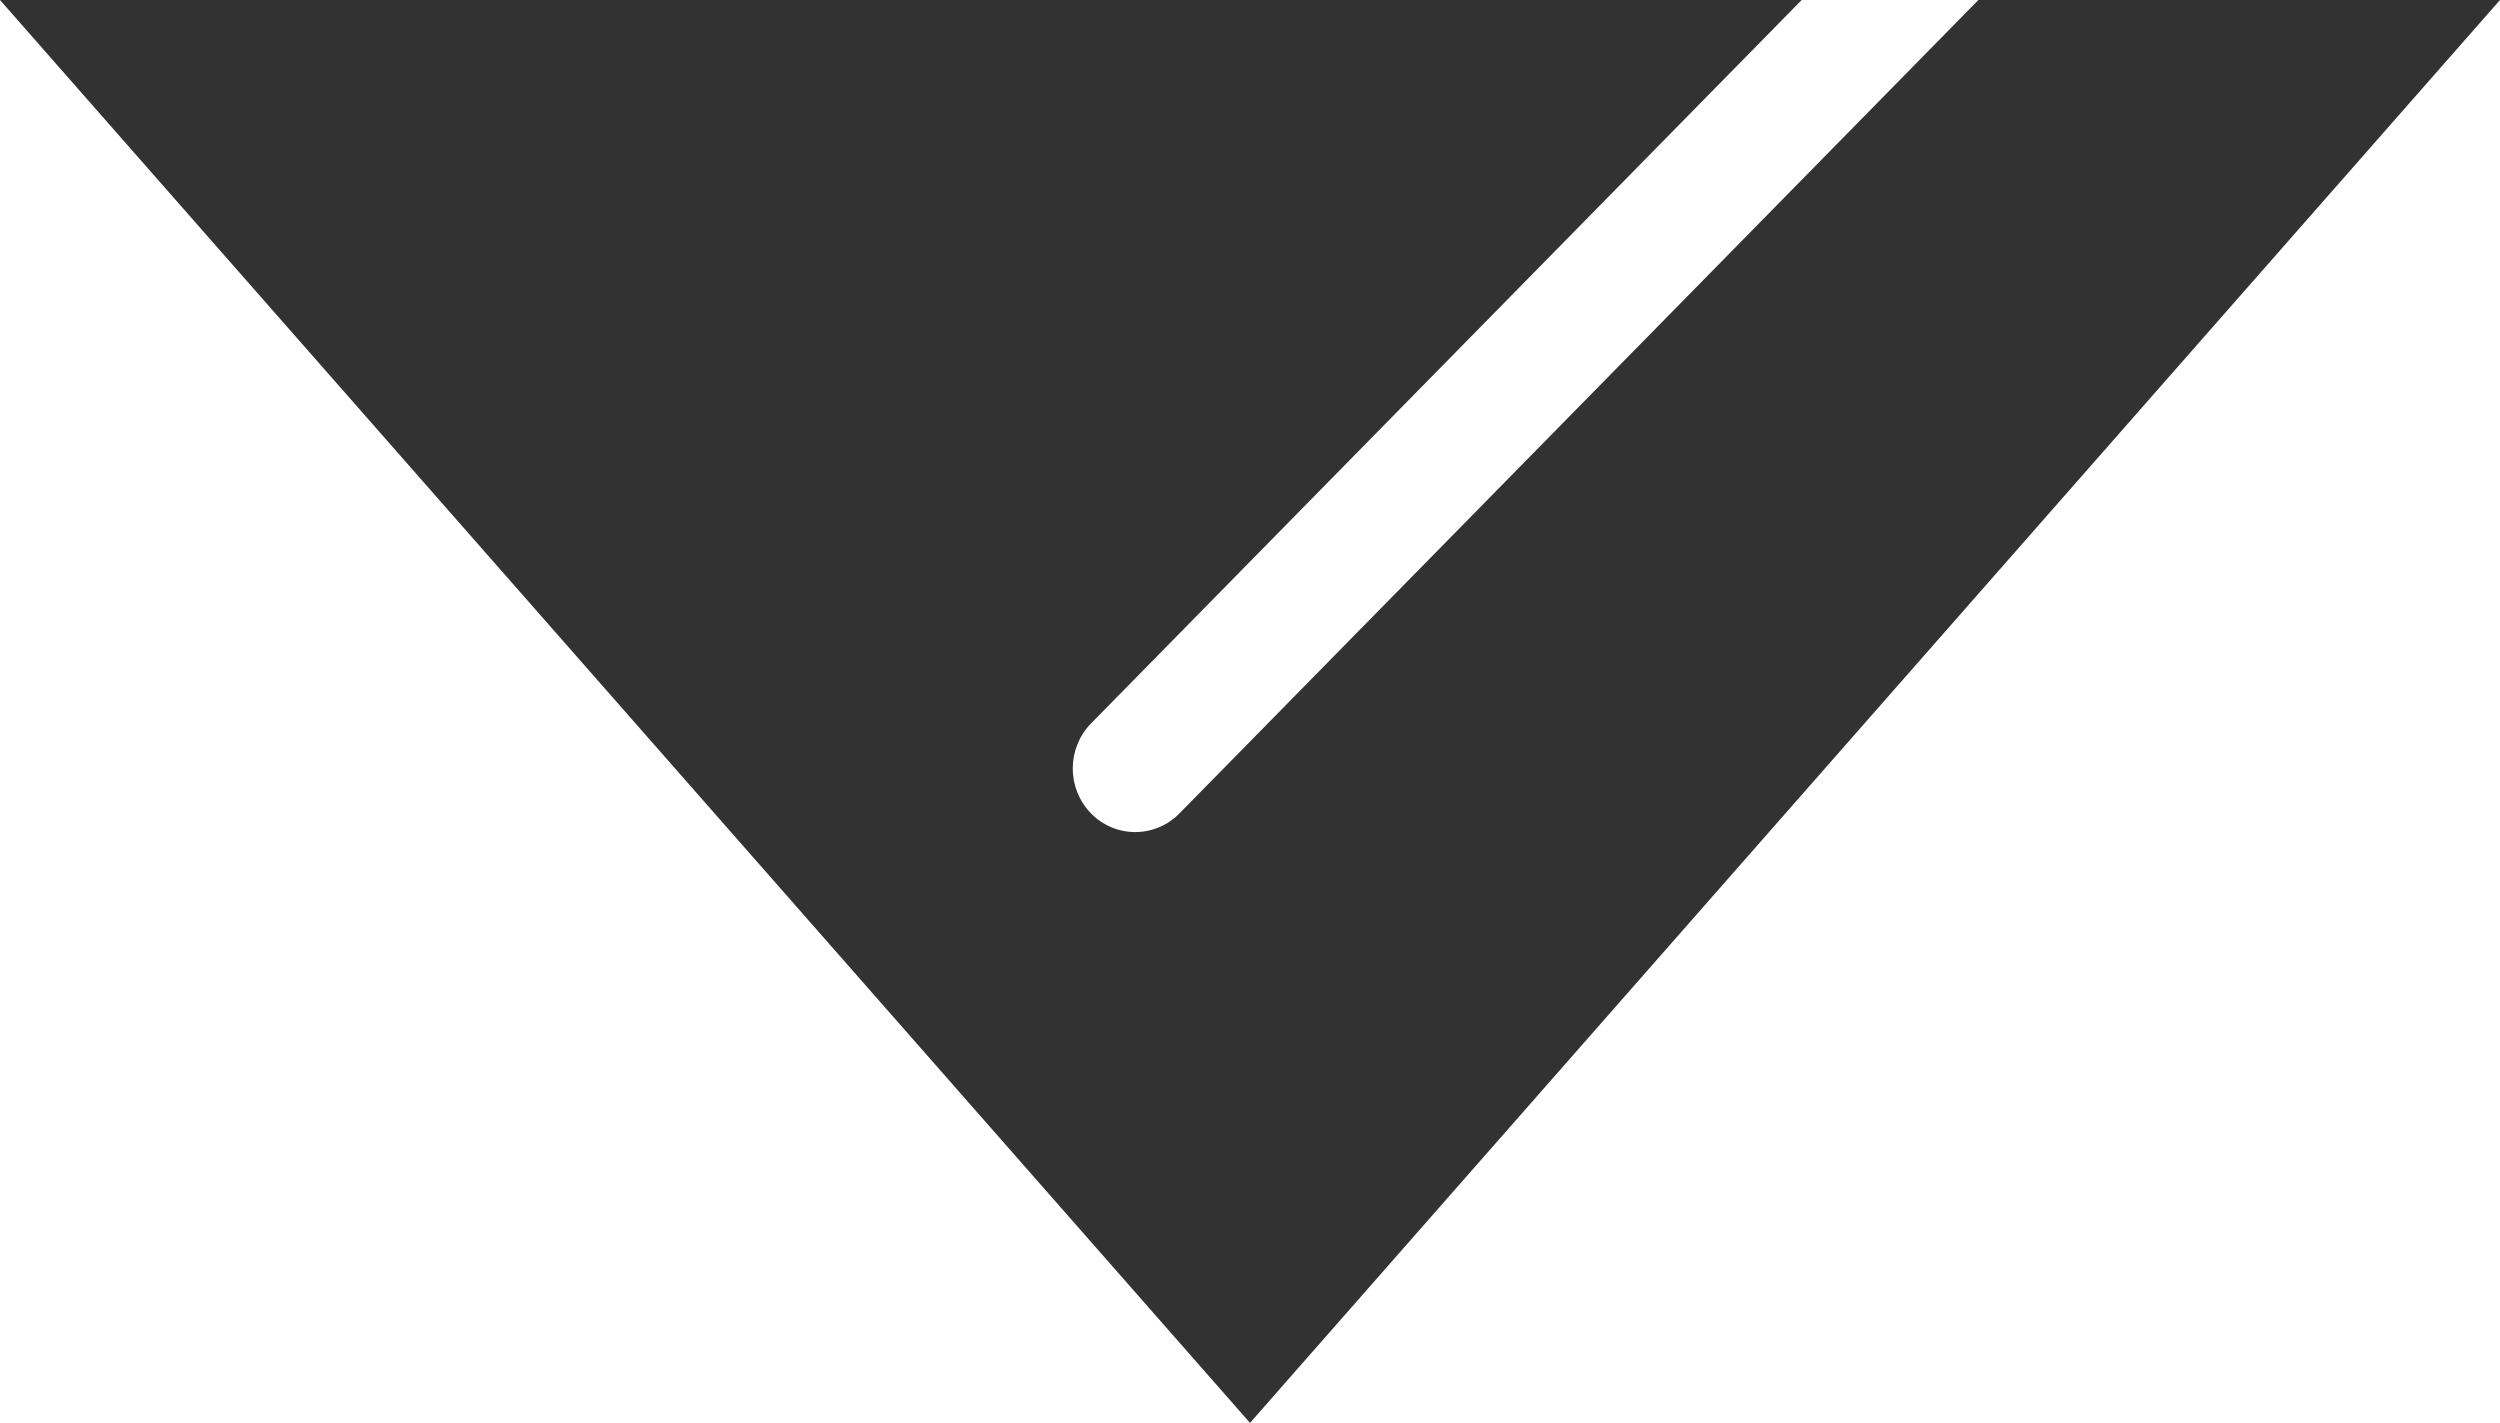
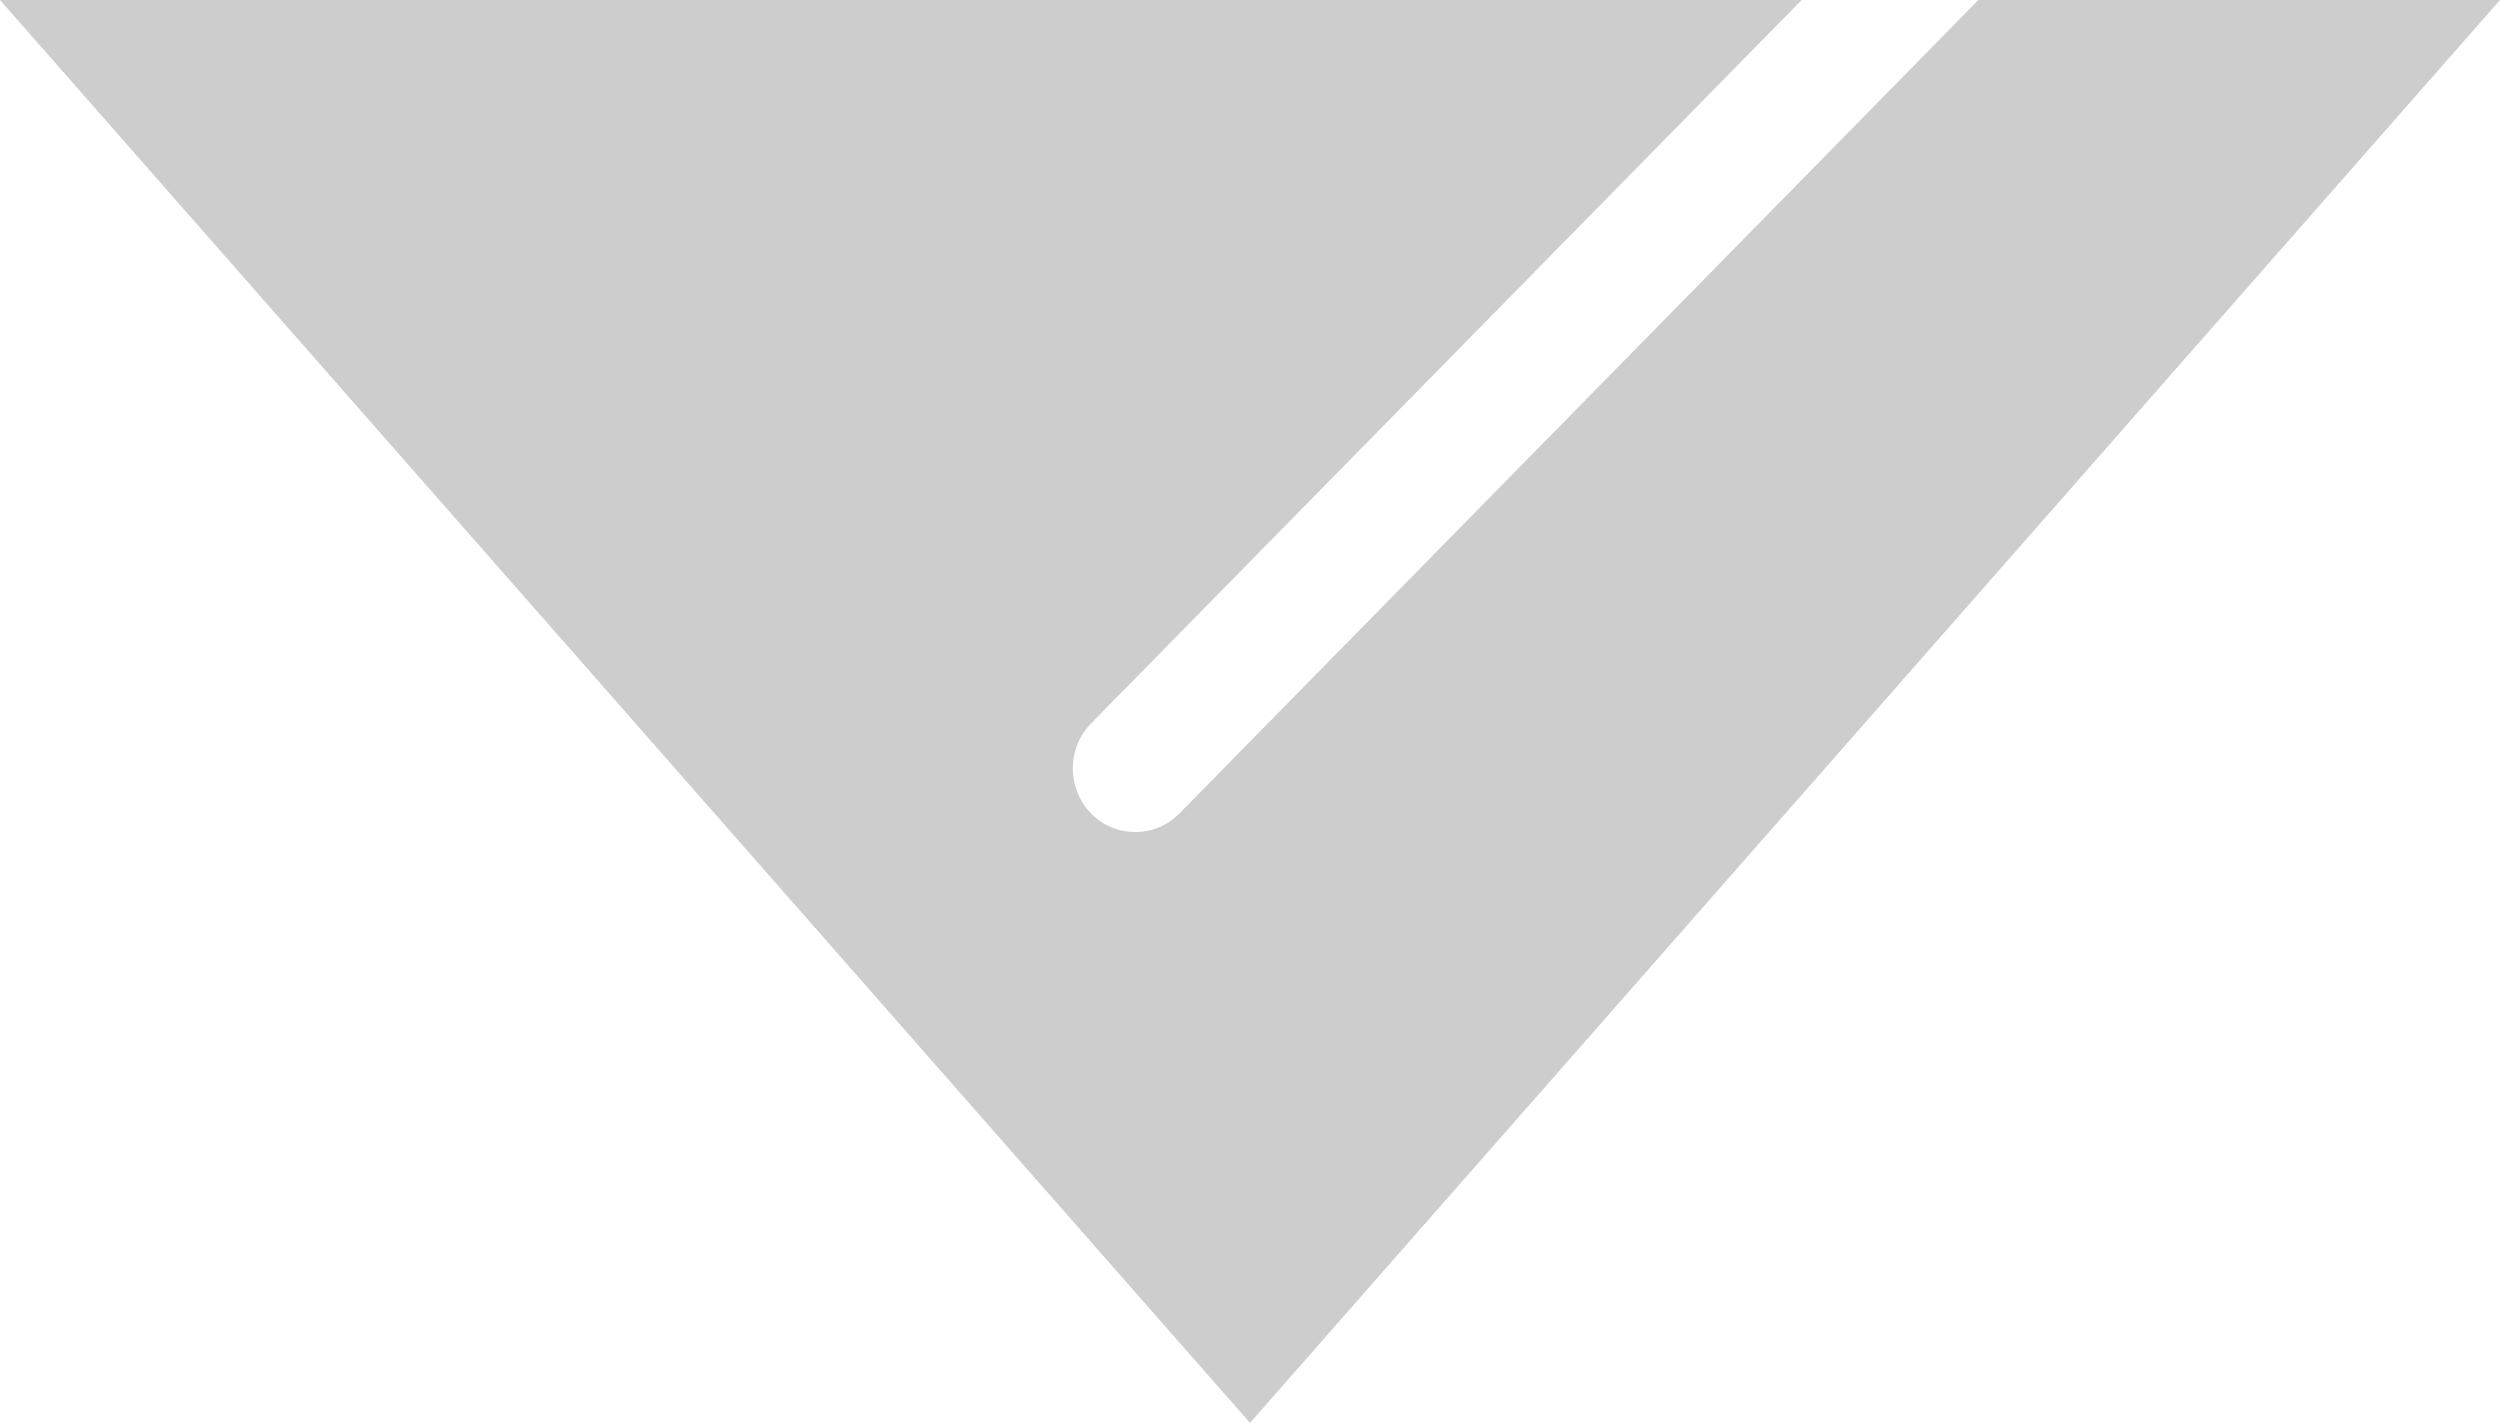
<svg xmlns="http://www.w3.org/2000/svg" id="Layer_1" data-name="Layer 1" viewBox="0 0 236.86 134.81">
-   <path d="M118.43,134.81,236.86,0H187.44l-75.7,77.07a5.85,5.85,0,0,1-8.37,0,6.117,6.117,0,0,1,0-8.531L170.7,0H0Z" fill="#323232" />
+   <path d="M118.43,134.81,236.86,0H187.44l-75.7,77.07a5.85,5.85,0,0,1-8.37,0,6.117,6.117,0,0,1,0-8.531L170.7,0H0Z" fill="#cdcdcd" />
</svg>
